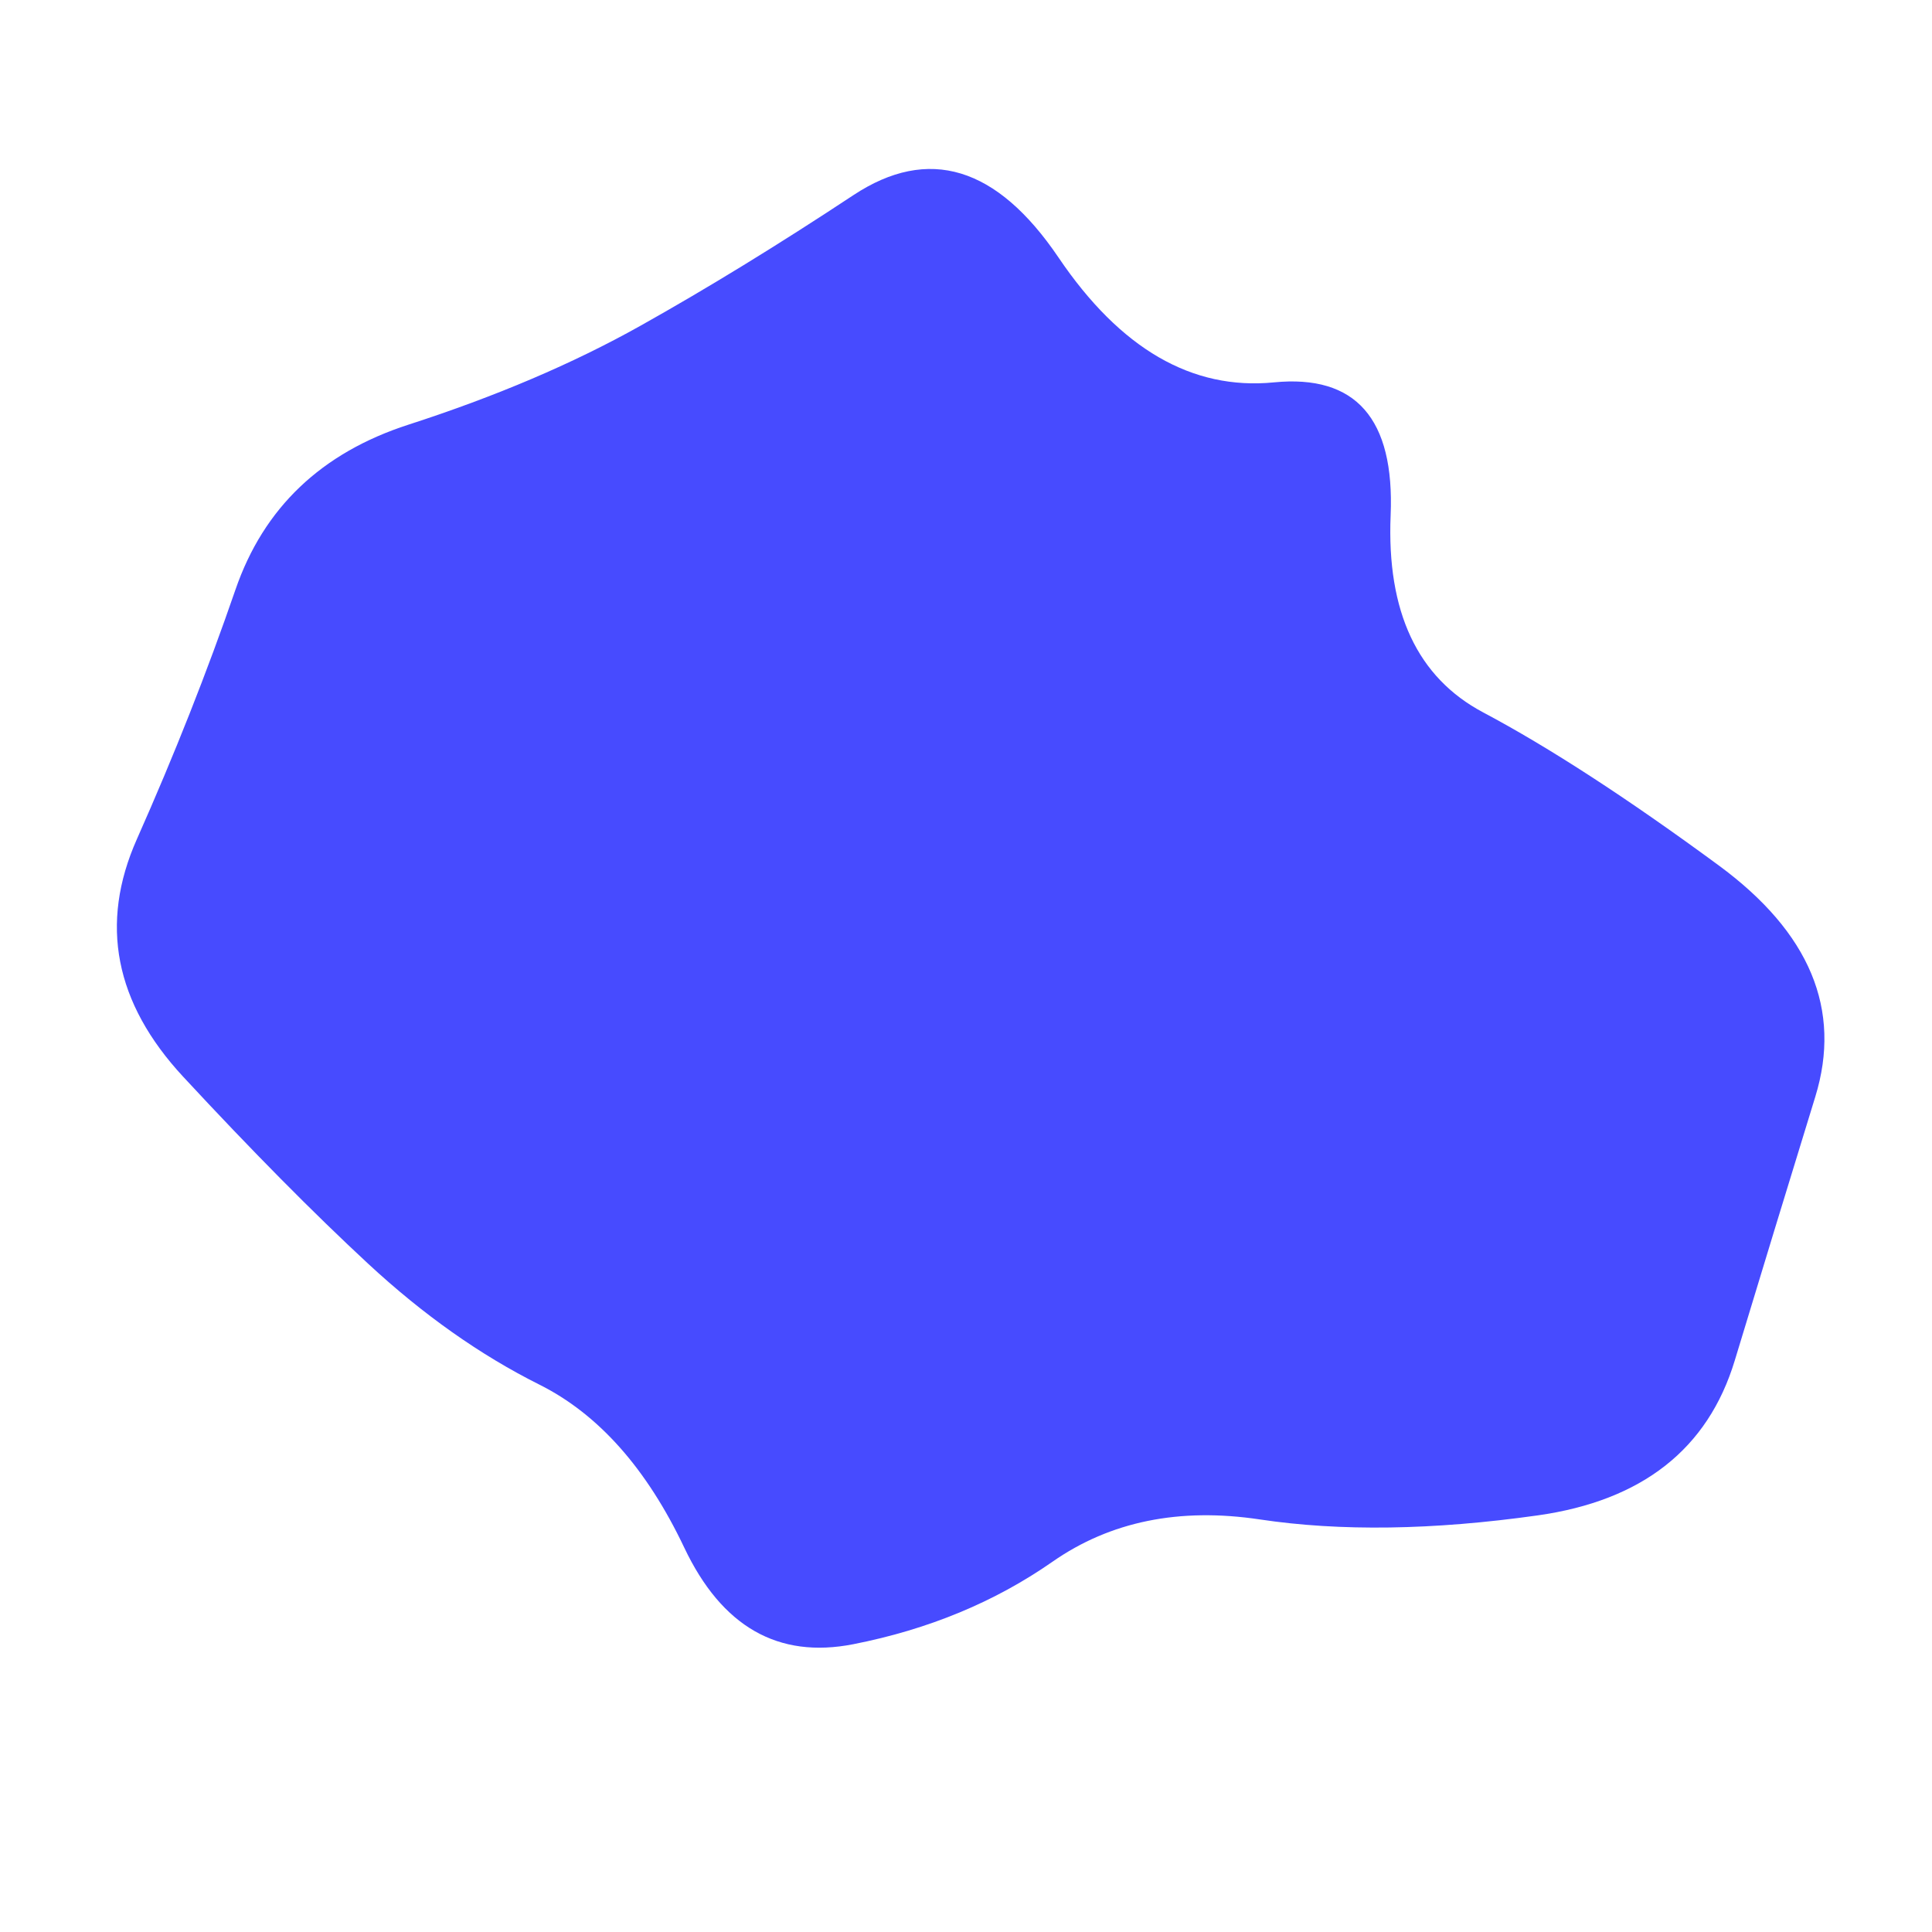
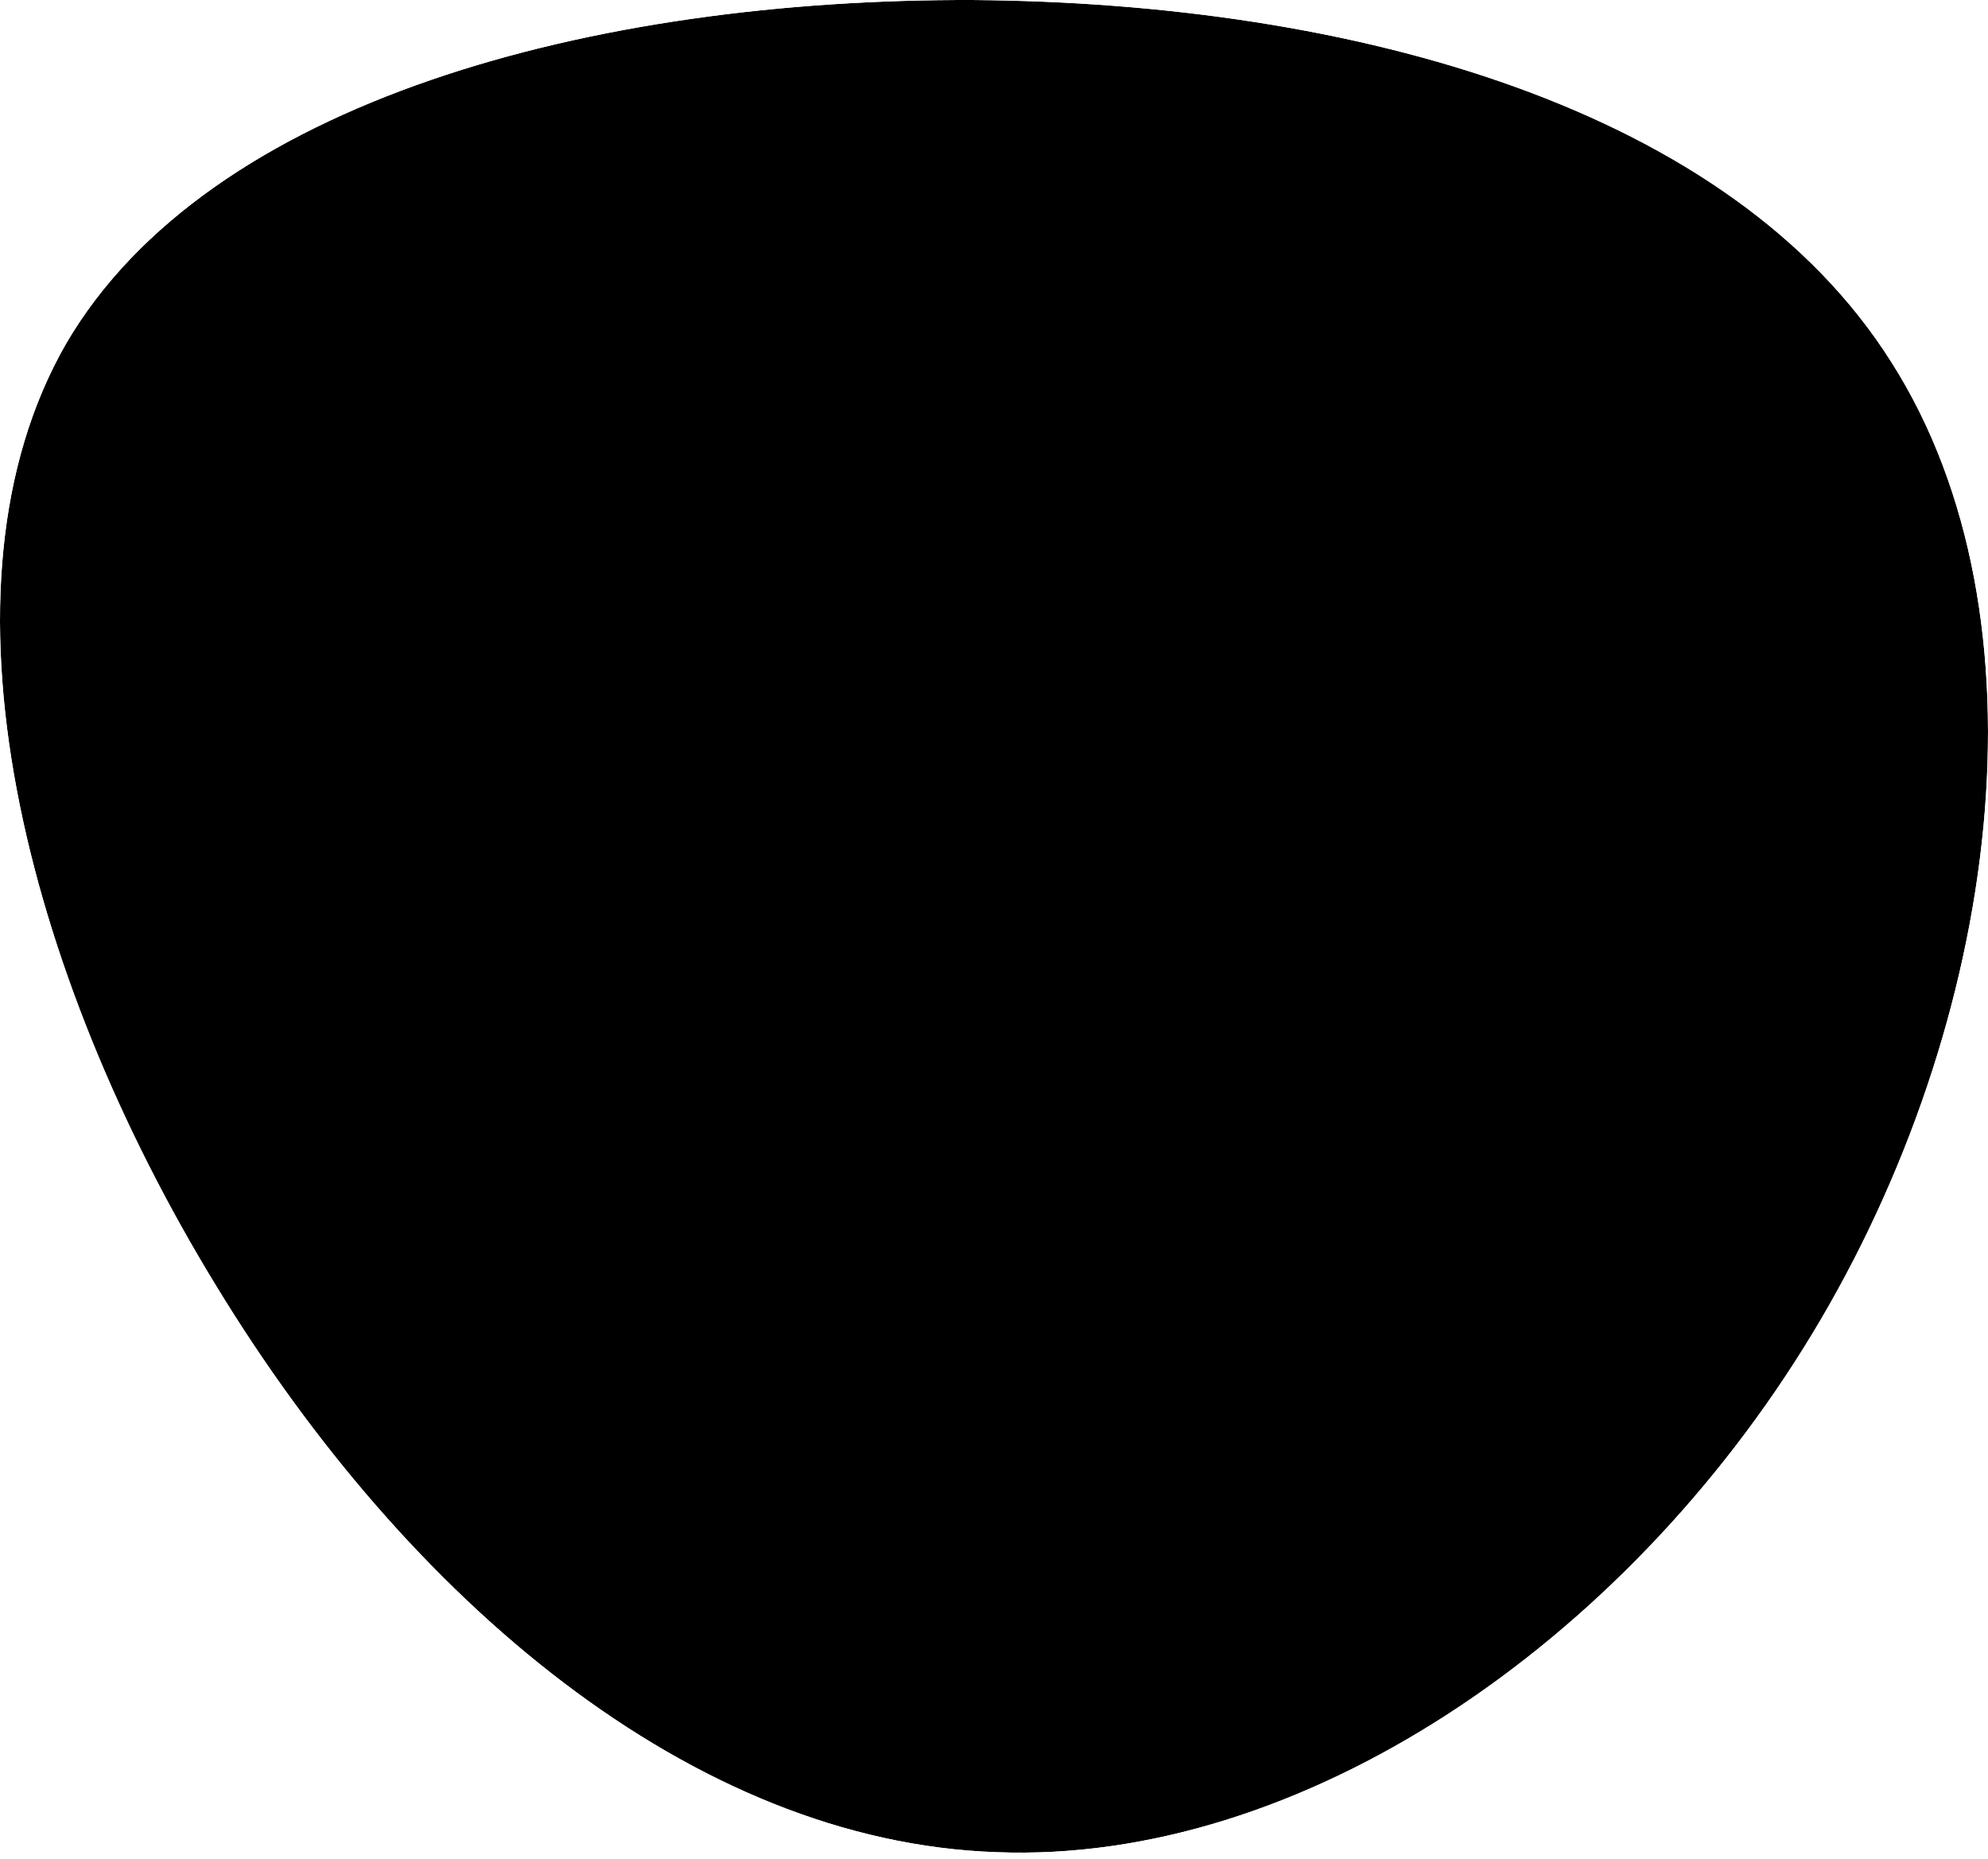
- <svg xmlns="http://www.w3.org/2000/svg" id="10015.io" viewBox="0 0 480 480">
-   <path fill="#474bff" d="M451,272.5Q441,305,431,338Q421,371,382,376.5Q343,382,313,377.5Q283,373,261.5,388Q240,403,212,408.5Q184,414,170,384.5Q156,355,134,344Q112,333,91.5,314Q71,295,45.5,267.5Q20,240,34,208.5Q48,177,58.5,146.5Q69,116,101.5,105.5Q134,95,159,81Q184,67,212,48.5Q240,30,263,64Q286,98,316.5,95Q347,92,345.5,128Q344,164,368.5,177Q393,190,427,215Q461,240,451,272.5Z" />
+ <svg xmlns="http://www.w3.org/2000/svg" viewBox="0 0 200 187">
+   <mask id="mask0" mask-type="alpha">
+     <path d="M190.312 36.488C206.582 62.119 201.309 102.826 182.328 134.186C163.346 165.547          130.807 187.559 100.226 186.353C69.645 185.297 41.023 161.023 21.74 129.362C2.458          97.851 -7.485 59.103 6.676 34.528C20.987 10.103 59.703 -0.149 97.967          0.002C136.23 0.303 174.193 10.857 190.312 36.488Z" />
+   </mask>
+   <g mask="url(#mask0)">
+     <path d="M190.312 36.488C206.582 62.119 201.309 102.826 182.328 134.186C163.346          165.547 130.807 187.559 100.226 186.353C69.645 185.297 41.023 161.023 21.74          129.362C2.458 97.851 -7.485 59.103 6.676 34.528C20.987 10.103 59.703          -0.149 97.967 0.002C136.23 0.303 174.193 10.857 190.312 36.488Z" />
+     <image href="" />
+   </g>
</svg>
